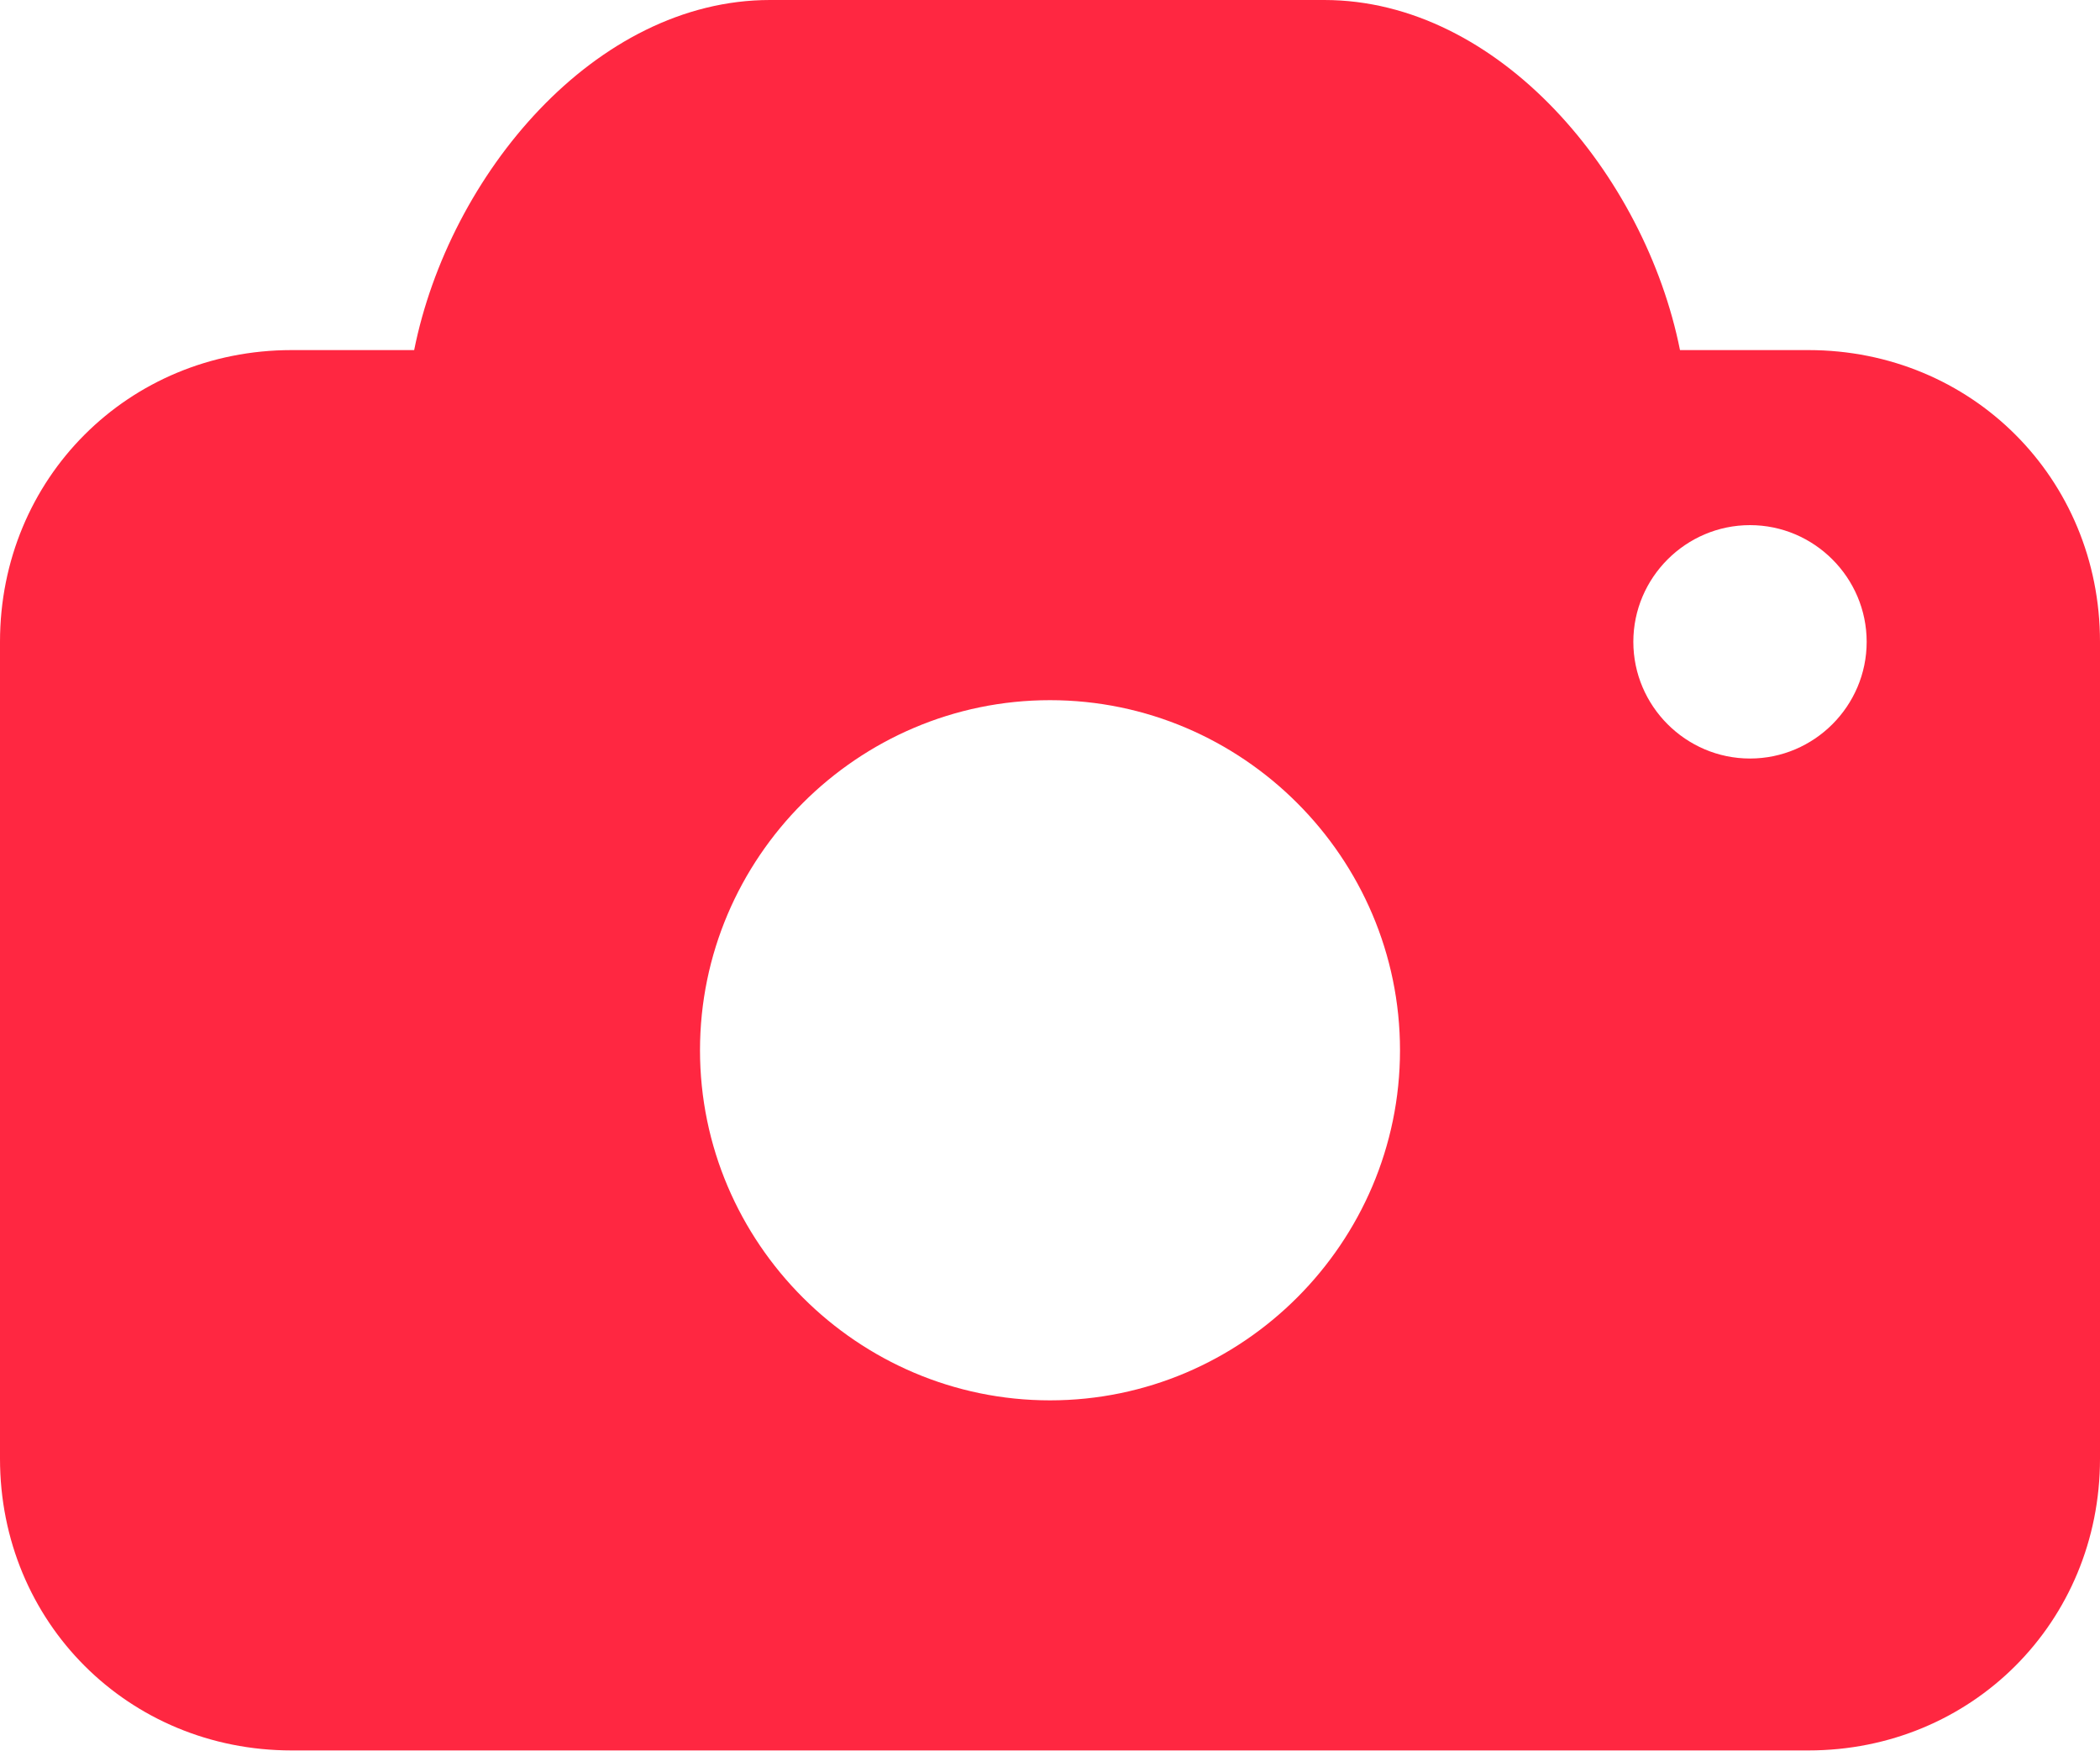
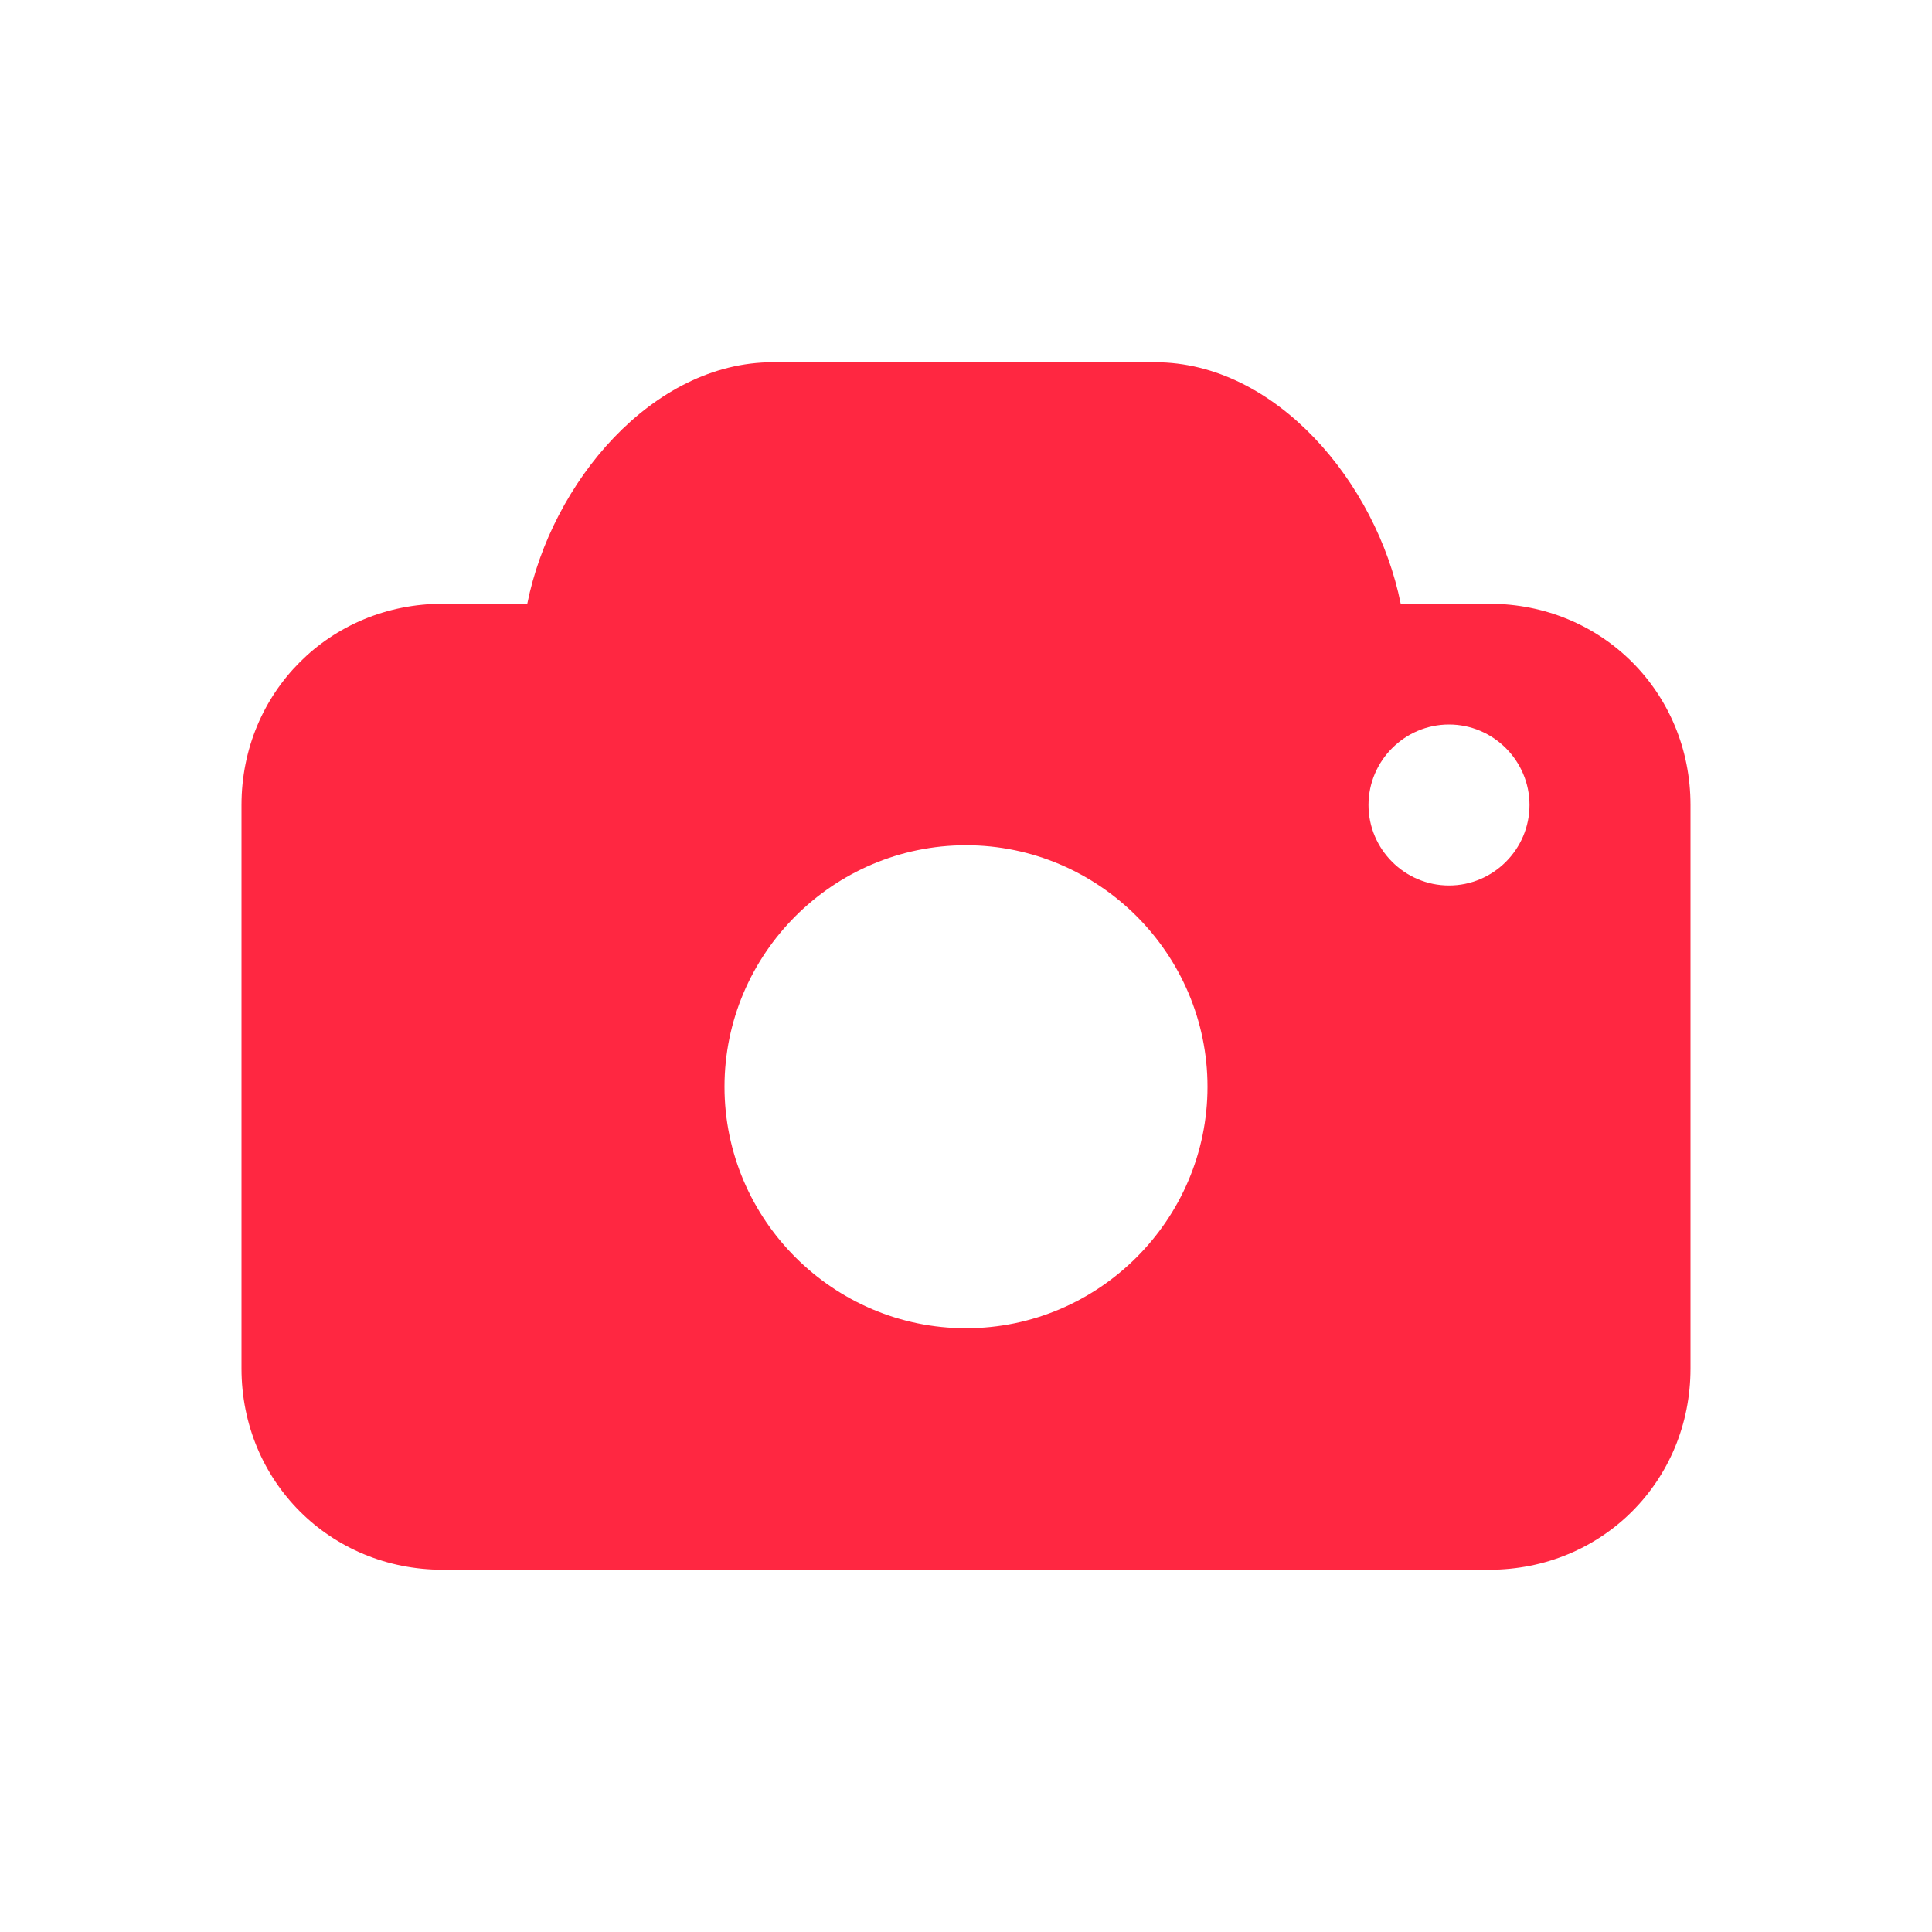
- <svg xmlns="http://www.w3.org/2000/svg" width="36" height="30" viewBox="0 0 36 30">
-   <path fill="#FF2741" fill-rule="evenodd" d="M31,6 L29,6 L28.8,6 C28.2,3 25.7,0 22.7,0 L13.2,0 C10.2,0 7.7,3 7.1,6 L7,6 L5,6 C2.2,6 0,8.2 0,11 L0,25 C0,27.8 2.2,30 5,30 L31,30 C33.8,30 36,27.8 36,25 L36,11 C36,8.2 33.8,6 31,6 Z M18,24 C14.7,24 12,21.3 12,18 C12,14.7 14.7,12 18,12 C21.3,12 24,14.7 24,18 C24,21.3 21.3,24 18,24 Z M30,13 C28.9,13 28,12.1 28,11 C28,9.9 28.9,9 30,9 C31.1,9 32,9.9 32,11 C32,12.1 31.1,13 30,13 Z" />
+ <svg xmlns="http://www.w3.org/2000/svg" xmlns:xlink="http://www.w3.org/1999/xlink" width="48" height="48" viewBox="0 0 48 48">
+   <defs>
+     <path id="相机-a" d="M37,15 L35,15 L34.8,15 C34.2,12 31.7,9 28.7,9 L19.2,9 C16.2,9 13.7,12 13.1,15 L13,15 L11,15 C8.2,15 6,17.2 6,20 L6,34 C6,36.8 8.2,39 11,39 L37,39 C39.8,39 42,36.8 42,34 L42,20 C42,17.2 39.8,15 37,15 Z M24,33 C20.7,33 18,30.3 18,27 C18,23.7 20.7,21 24,21 C27.3,21 30,23.7 30,27 C30,30.3 27.3,33 24,33 Z M36,22 C34.9,22 34,21.1 34,20 C34,18.9 34.9,18 36,18 C37.1,18 38,18.9 38,20 C38,21.1 37.1,22 36,22 Z" />
+   </defs>
+   <use fill="#FF2741" fill-rule="evenodd" xlink:href="#相机-a" />
</svg>
